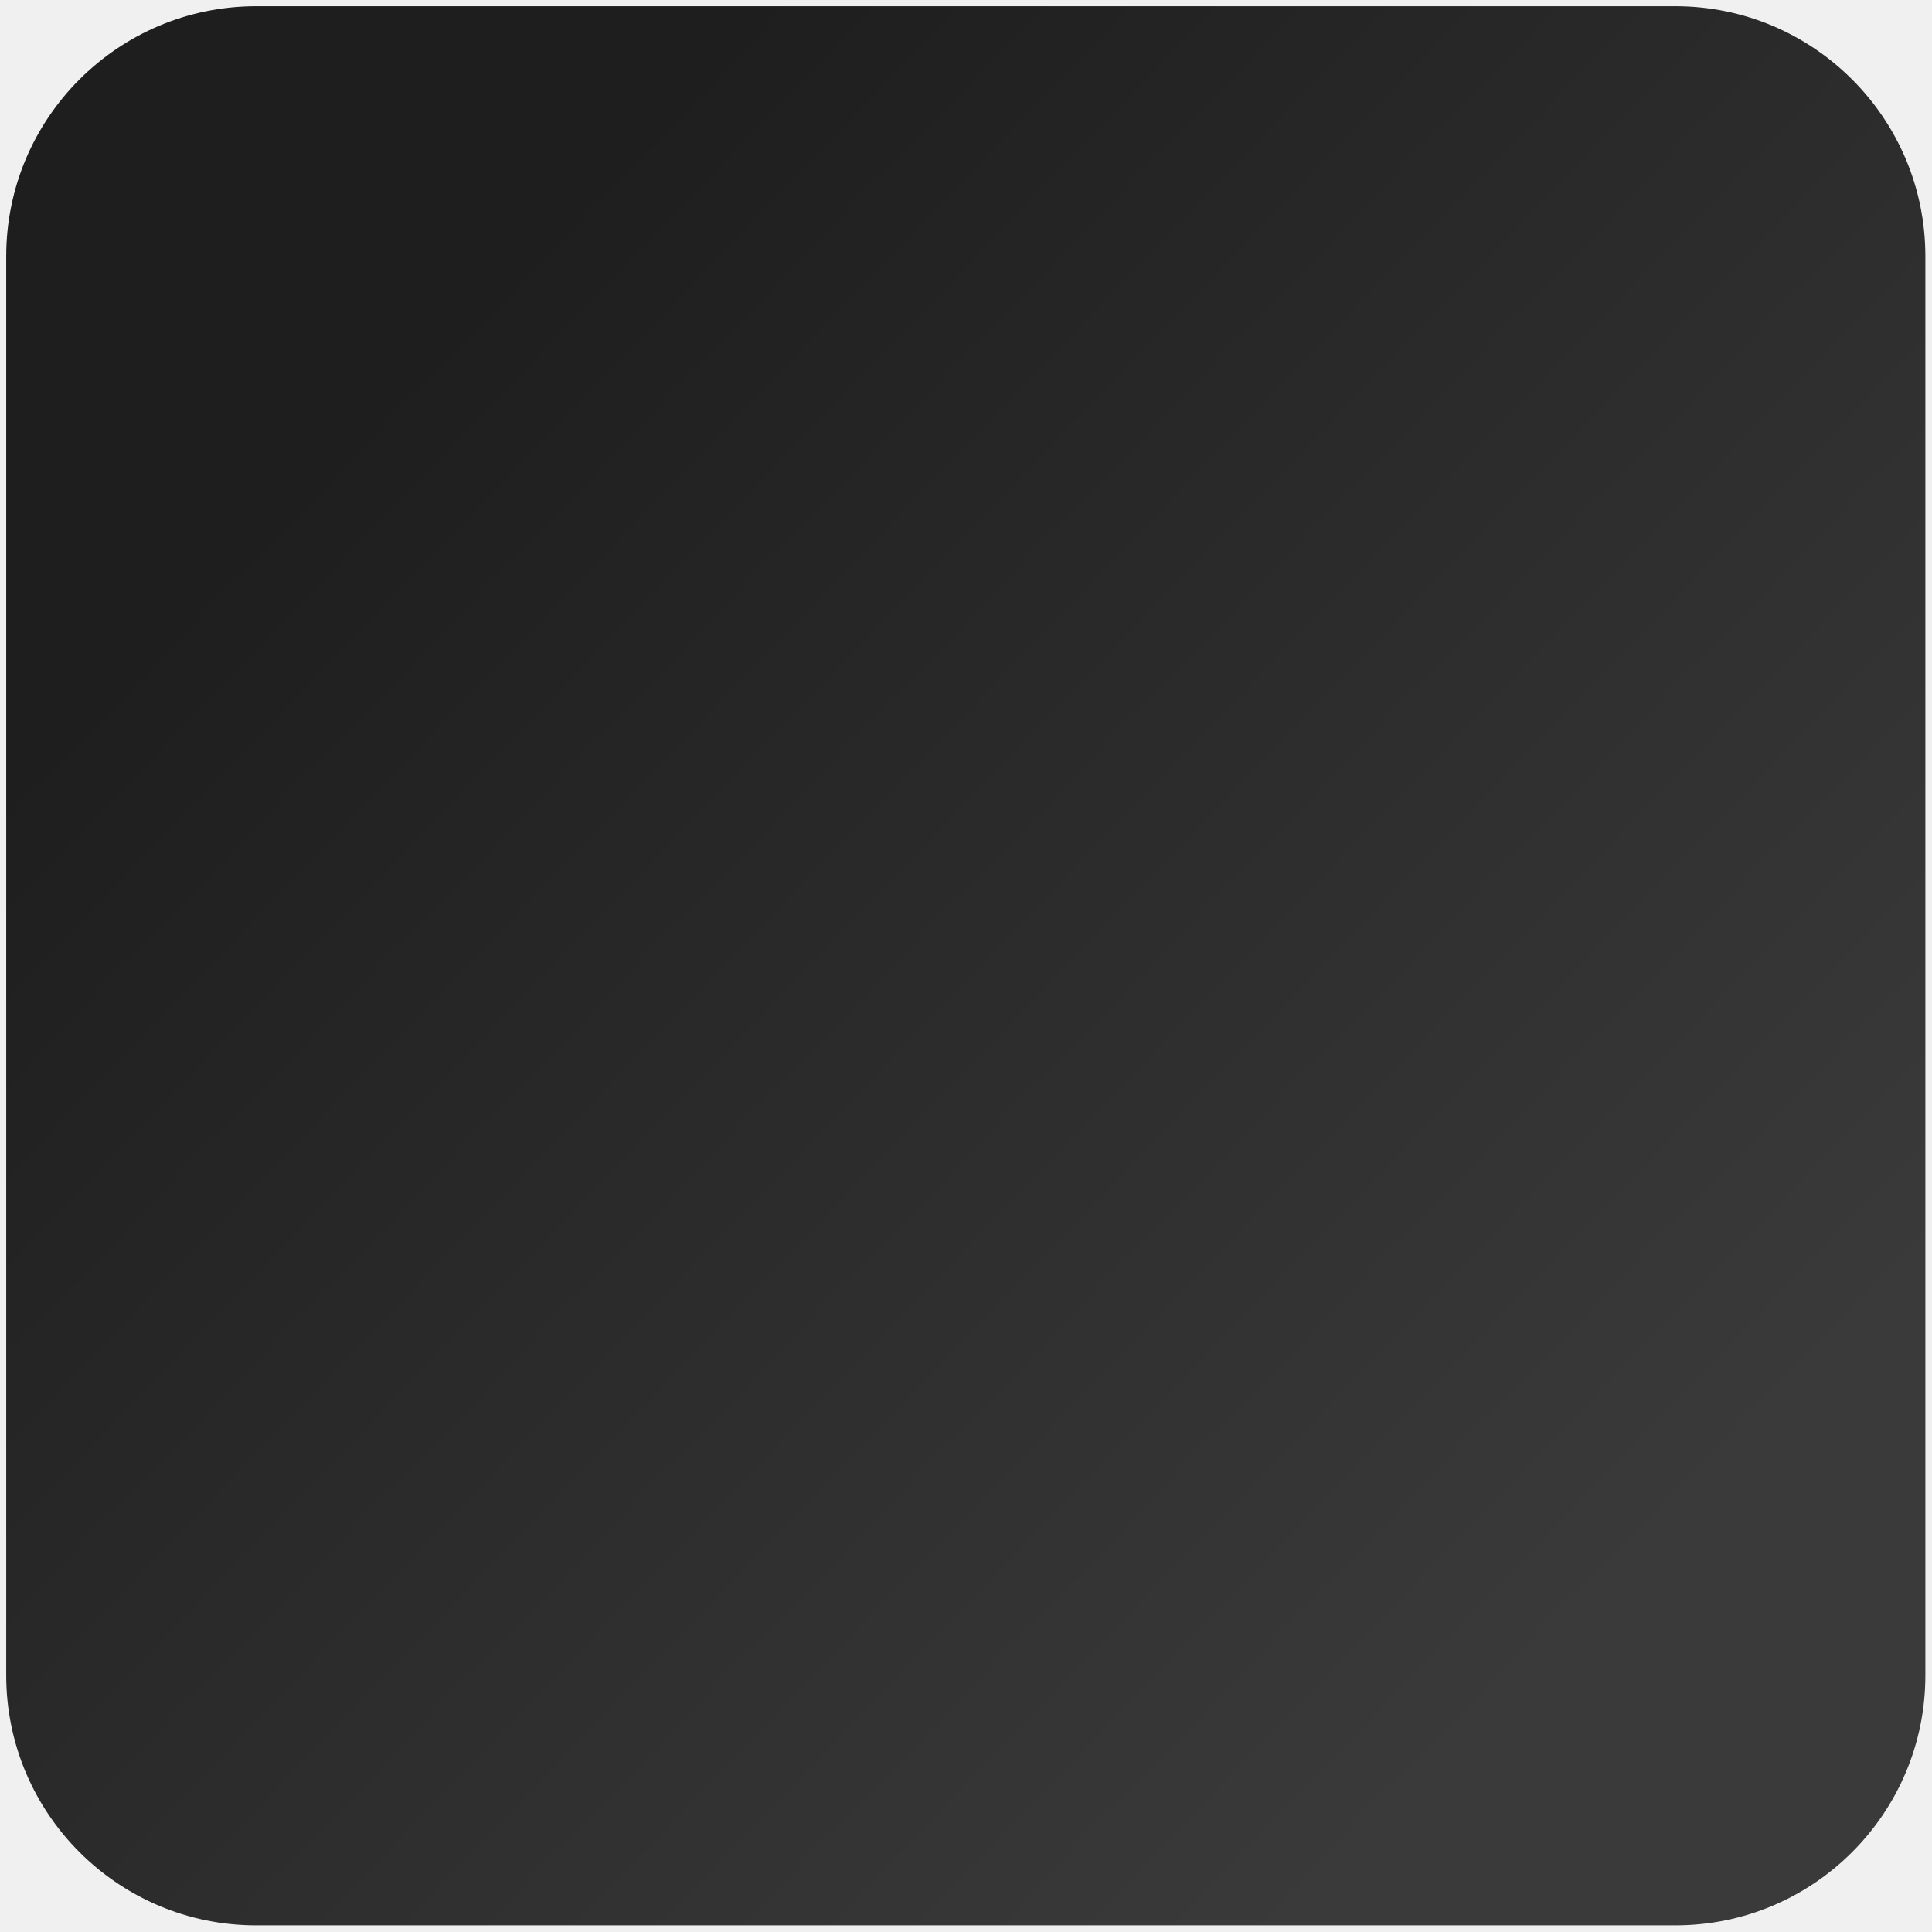
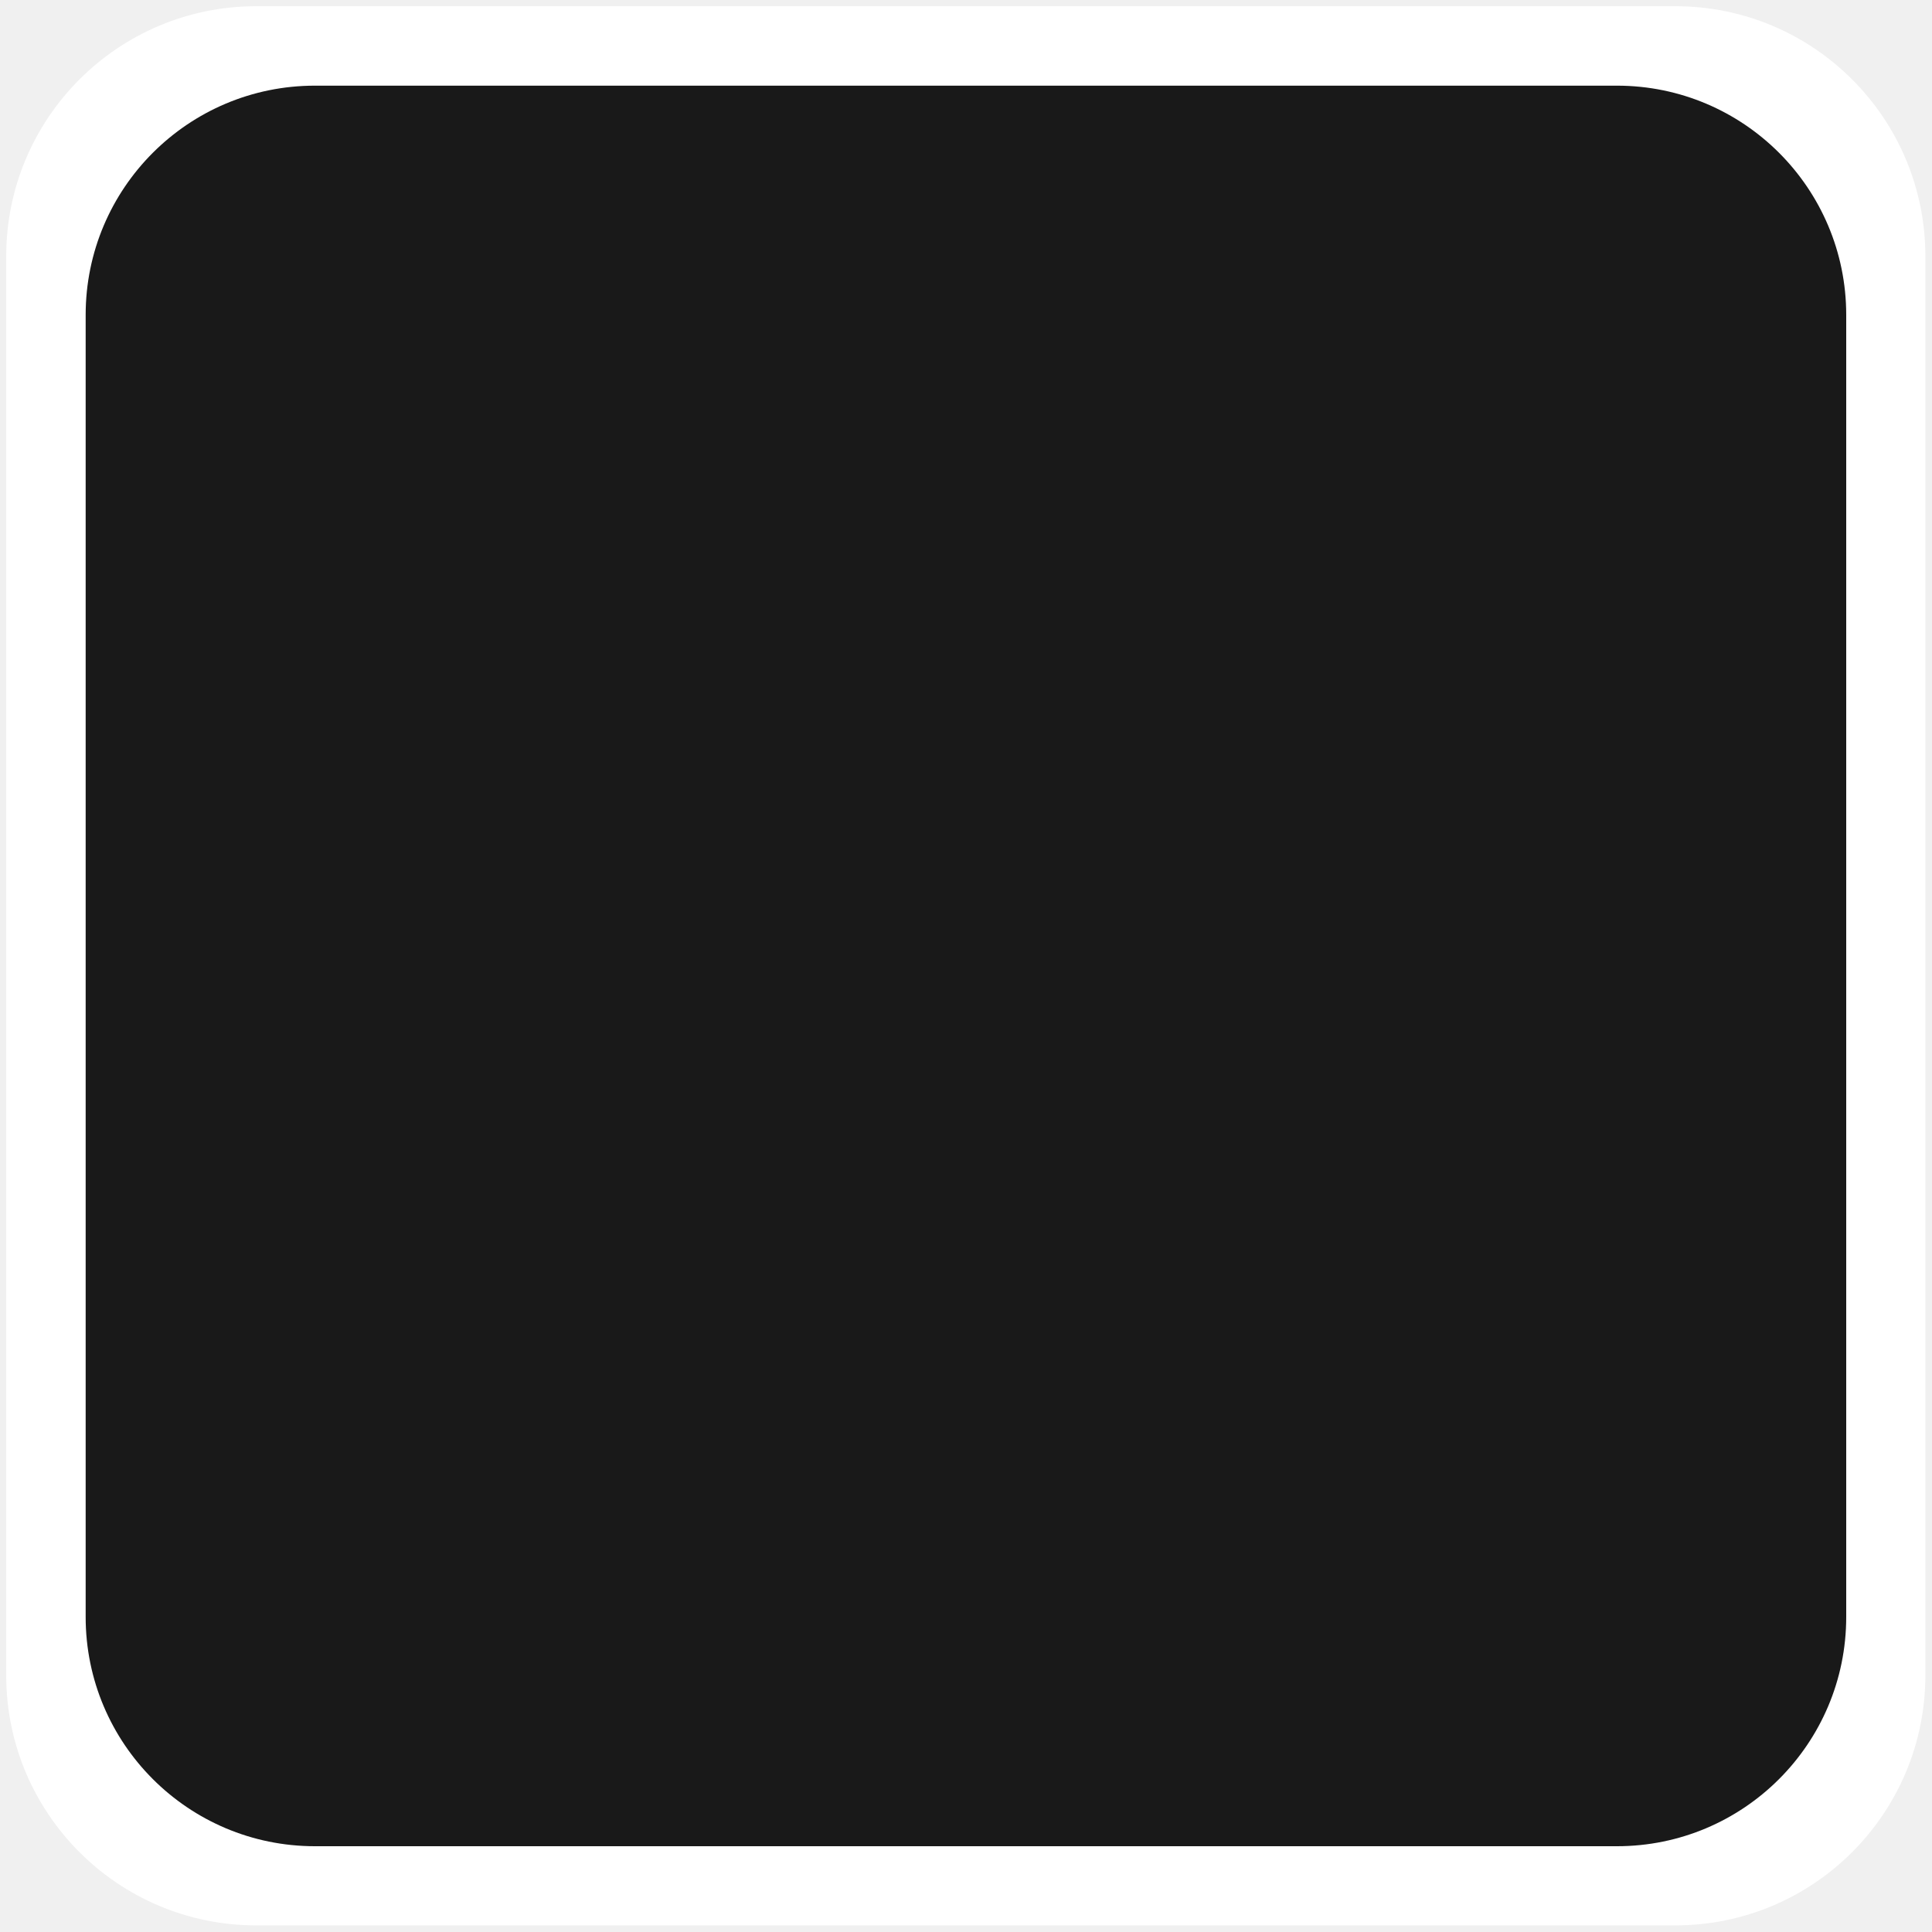
- <svg xmlns="http://www.w3.org/2000/svg" xmlns:xlink="http://www.w3.org/1999/xlink" width="25" height="25" viewBox="0 0 6.615 6.615" version="1.1" id="svg1468">
-   <defs id="defs1462">
-     <linearGradient xlink:href="#linearGradient4390" id="linearGradient5110" gradientUnits="userSpaceOnUse" gradientTransform="matrix(0.2738064,0,0,0.2738064,-58.59709,306.3477)" x1="218.299" y1="-52.99" x2="233.897" y2="-38.026" />
-     <linearGradient id="linearGradient4390">
-       <stop style="stop-color:#1e1e1e;stop-opacity:1;" offset="0" id="stop4392" />
-       <stop style="stop-color:#3a3a3a;stop-opacity:1" offset="1" id="stop4394" />
-     </linearGradient>
-   </defs>
+ <svg xmlns="http://www.w3.org/2000/svg" width="25" height="25" viewBox="0 0 6.615 6.615" version="1.1" id="svg1468">
+   <defs id="defs1462" />
  <g id="layer1" transform="translate(0.1322916,-290.5177)">
-     <rect ry="0.856" y="290.539" x="-0.111" height="6.571" width="6.571" id="rect5072" style="opacity:1;fill:url(#linearGradient5110);fill-opacity:1;fill-rule:evenodd;stroke:none;stroke-width:0.274;stroke-linecap:round;stroke-linejoin:round;stroke-miterlimit:4;stroke-dasharray:none;stroke-dashoffset:0;stroke-opacity:1" />
+     <rect style="opacity:1;fill:#ffffff;fill-opacity:1;fill-rule:evenodd;stroke:none;stroke-width:0.274;stroke-linecap:round;stroke-linejoin:round;stroke-miterlimit:4;stroke-dasharray:none;stroke-dashoffset:0;stroke-opacity:1" id="rect818" width="6.571" height="6.571" x="-0.111" y="290.539" ry="0.856" />
+     <rect ry="0.785" y="290.811" x="0.161" height="6.028" width="6.028" id="rect5072" style="opacity:1;fill:#191919;fill-opacity:1;fill-rule:evenodd;stroke:none;stroke-width:0.251;stroke-linecap:round;stroke-linejoin:round;stroke-miterlimit:4;stroke-dasharray:none;stroke-dashoffset:0;stroke-opacity:1" />
  </g>
</svg>
